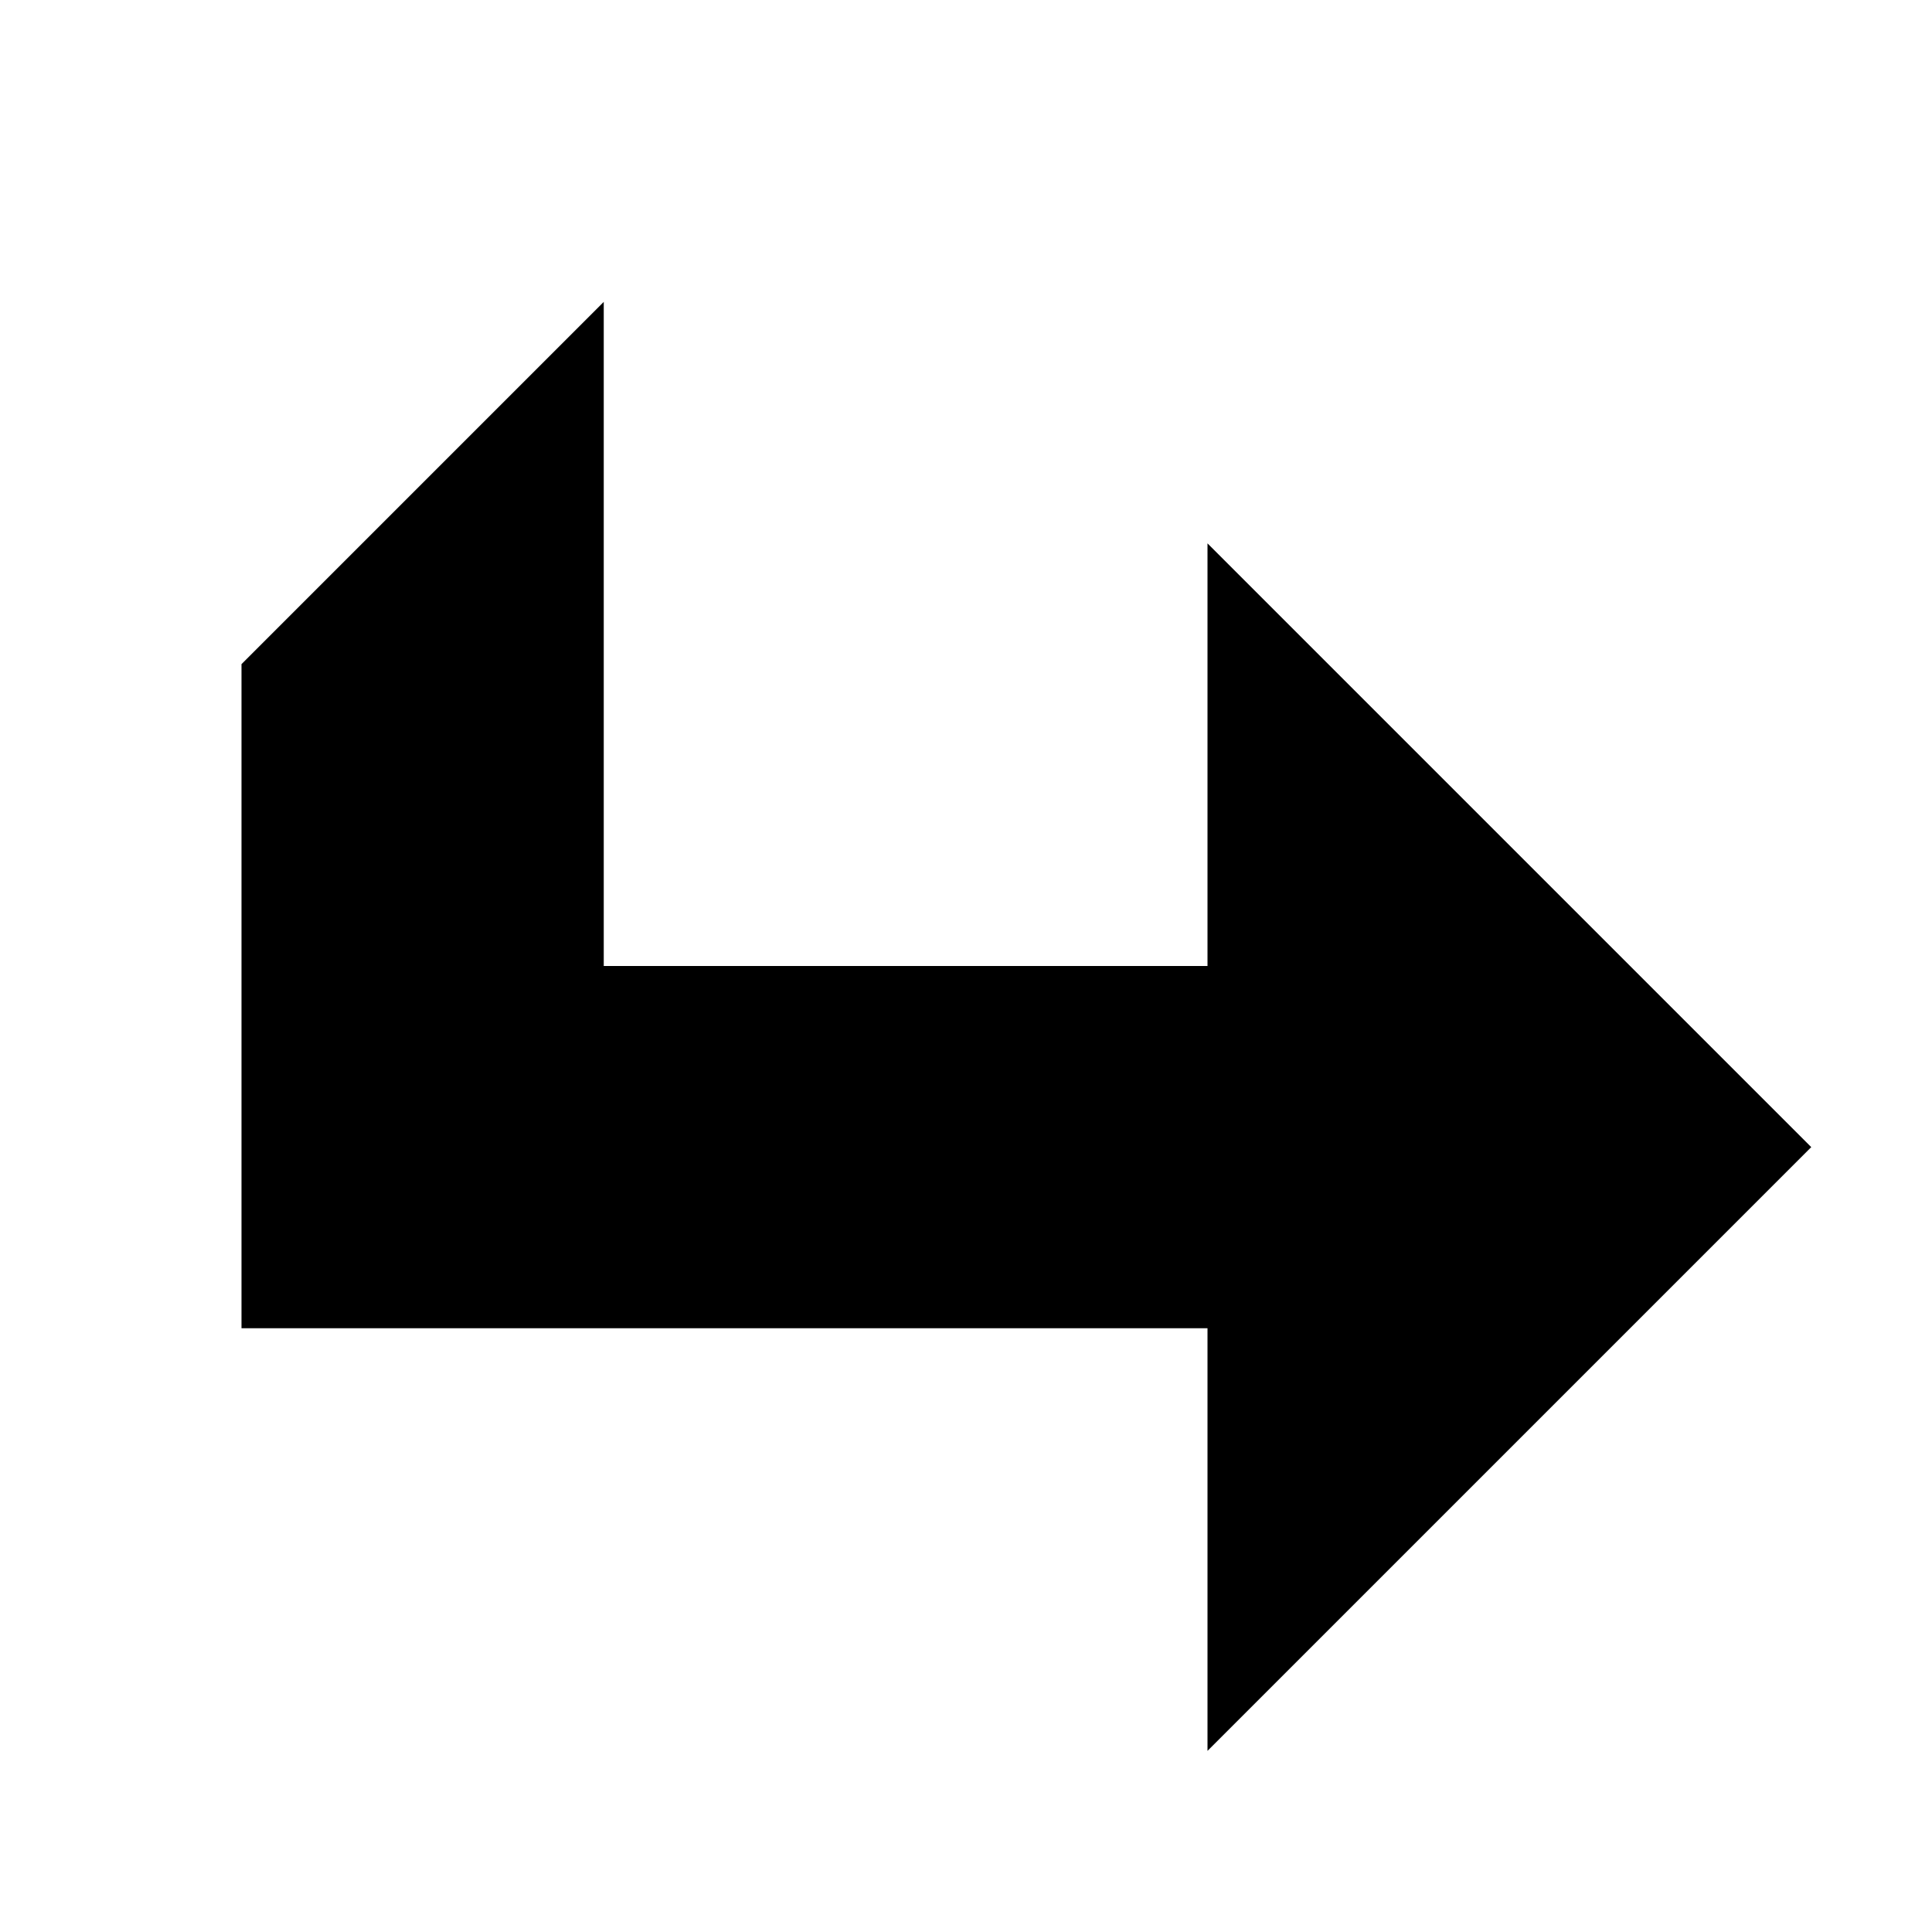
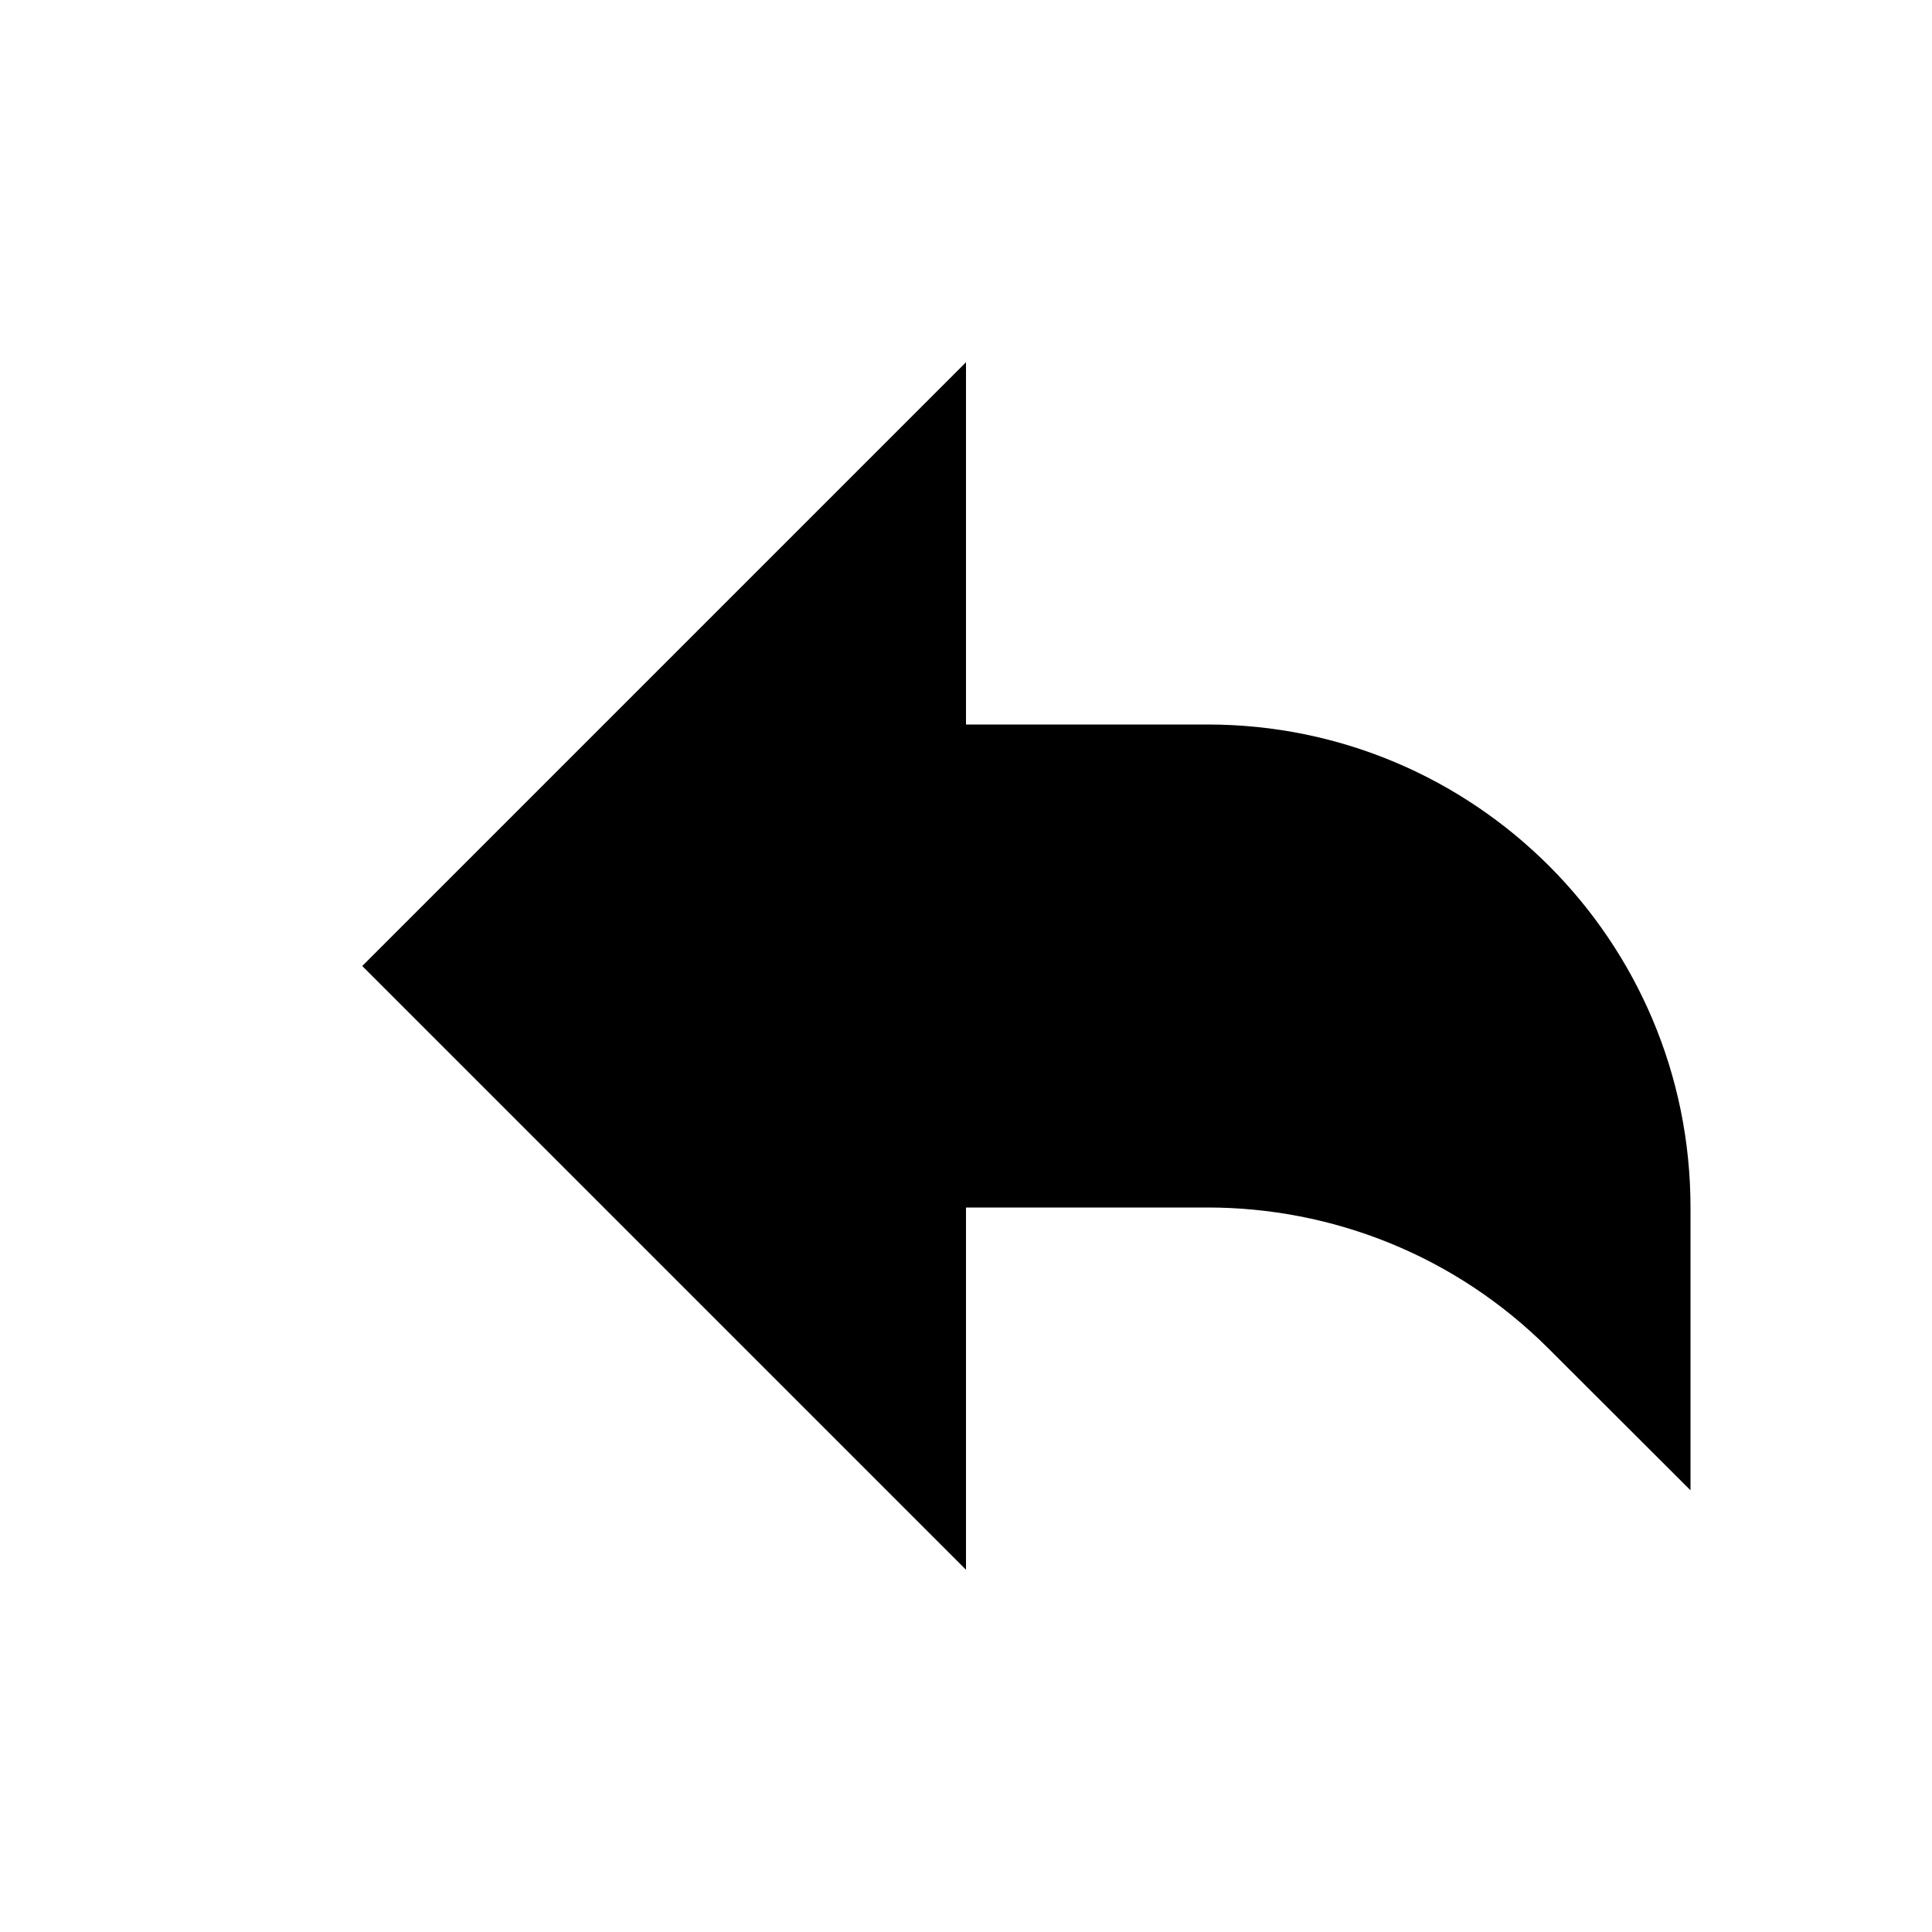
<svg xmlns="http://www.w3.org/2000/svg" width="16" height="16" viewBox="0 0 16 16">
  <rect x="0" fill="none" width="16" height="16" />
  <g>
-     <path d="M15 9.5l-5-5V8H5V2.5l-3 3V11h8v3.5" />
+     <path d="M10 6H8V3L3 8l5 5v-3h2c1.023 0 2.047.39 2.828 1.172L14 12.342V10c0-2.21-1.79-4-4-4z" />
  </g>
</svg>
